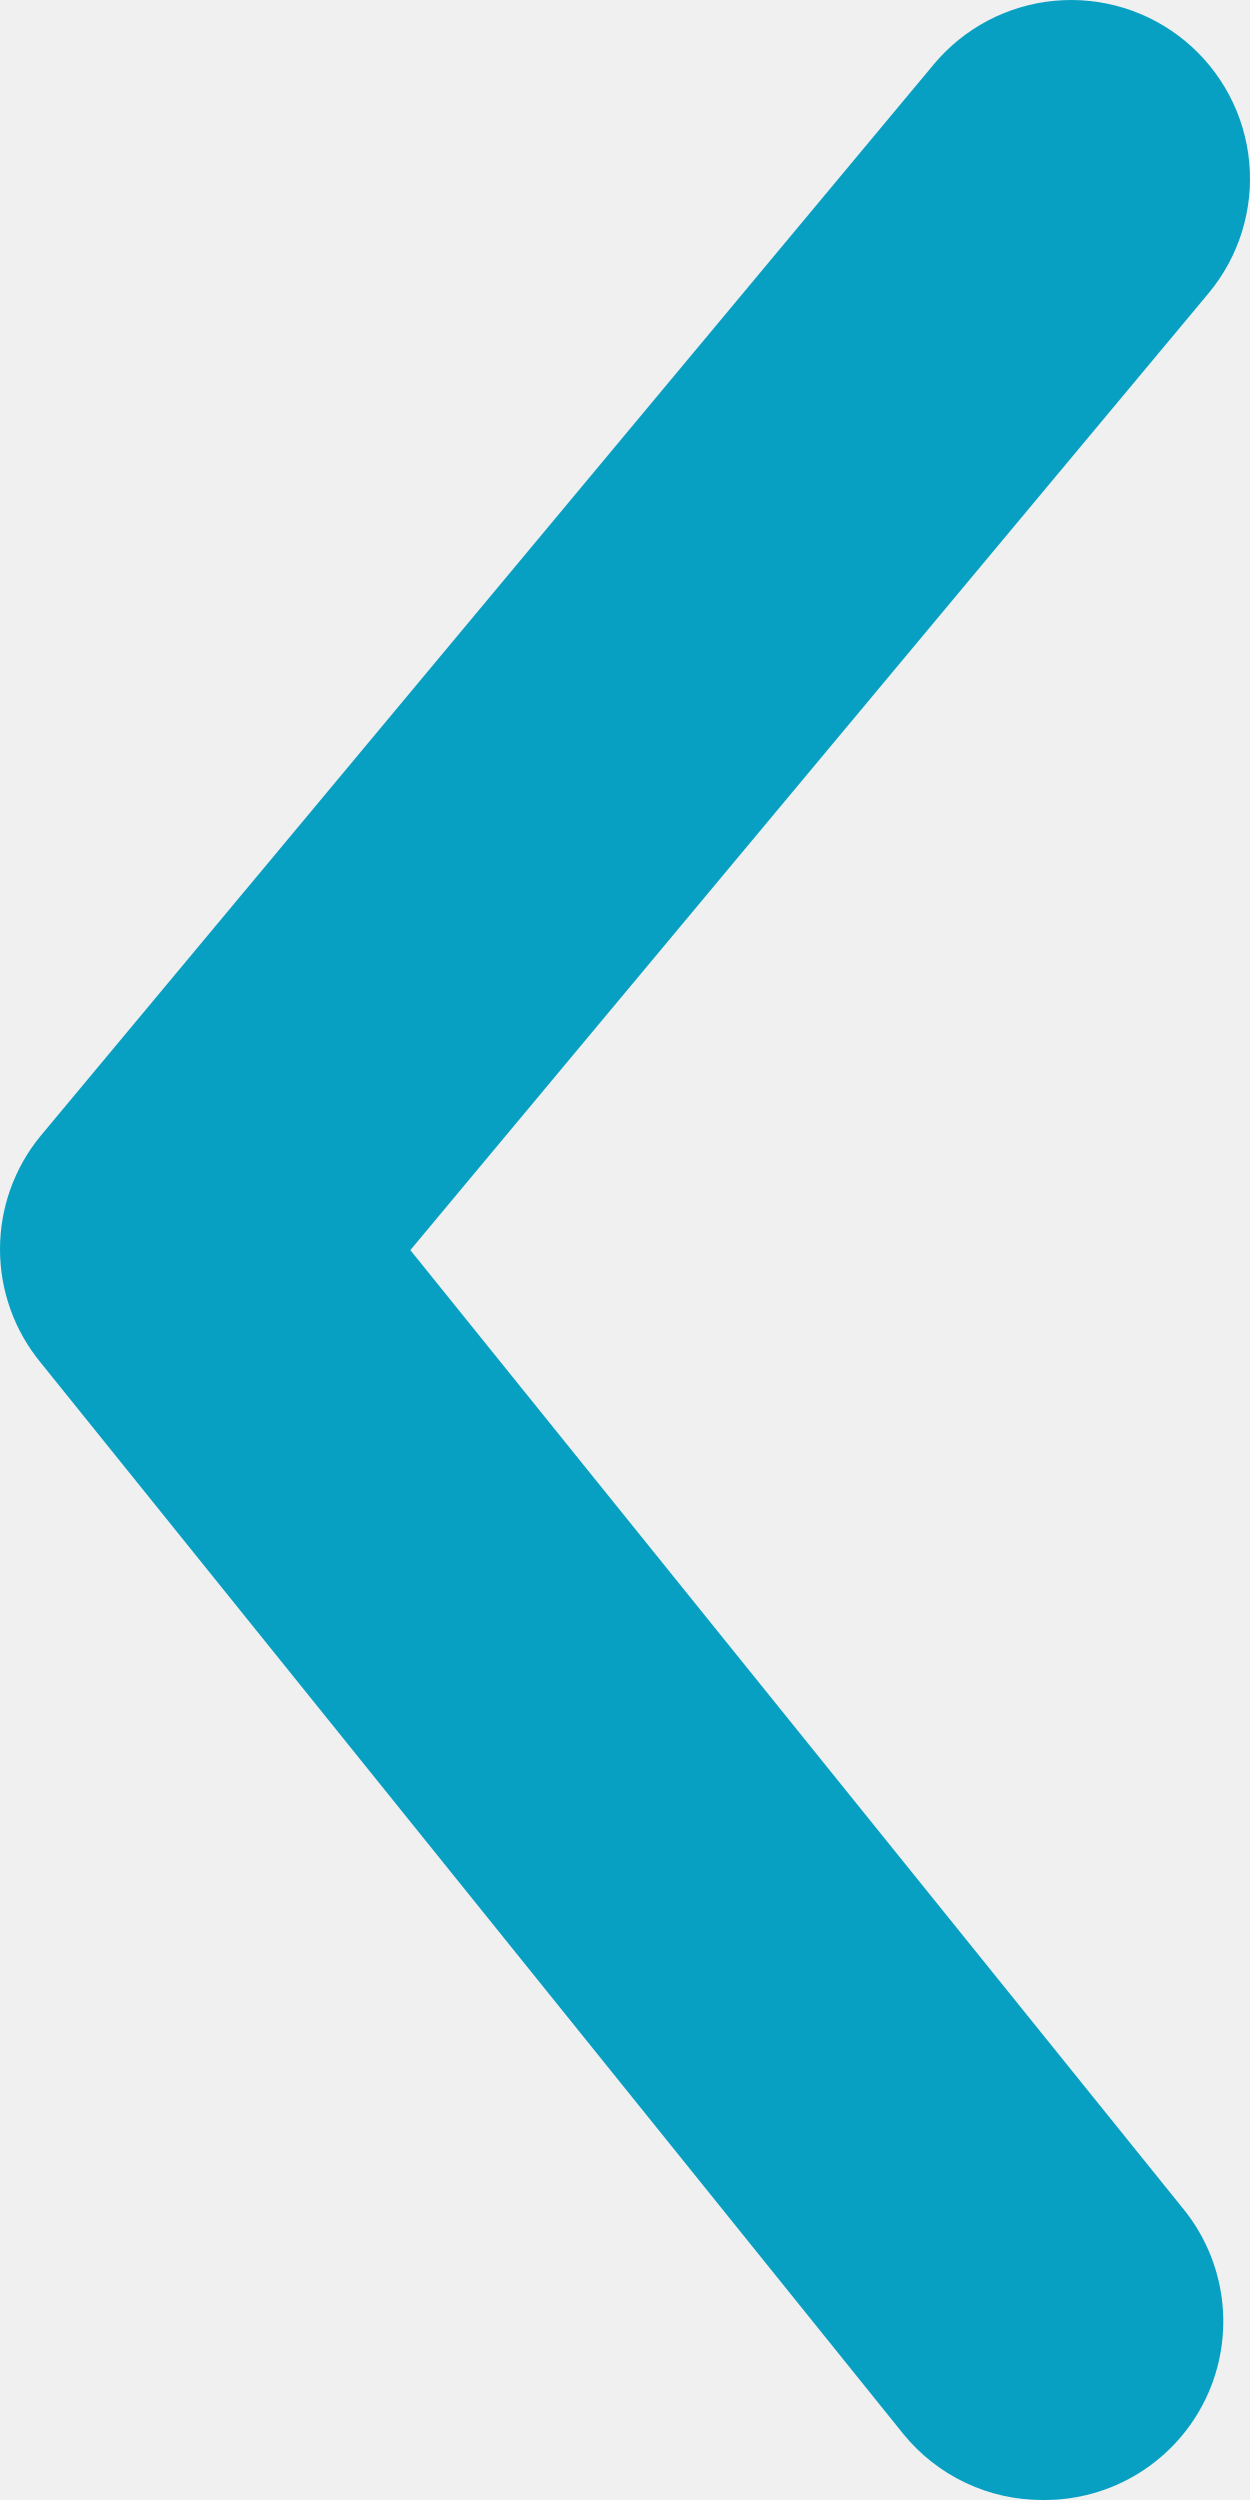
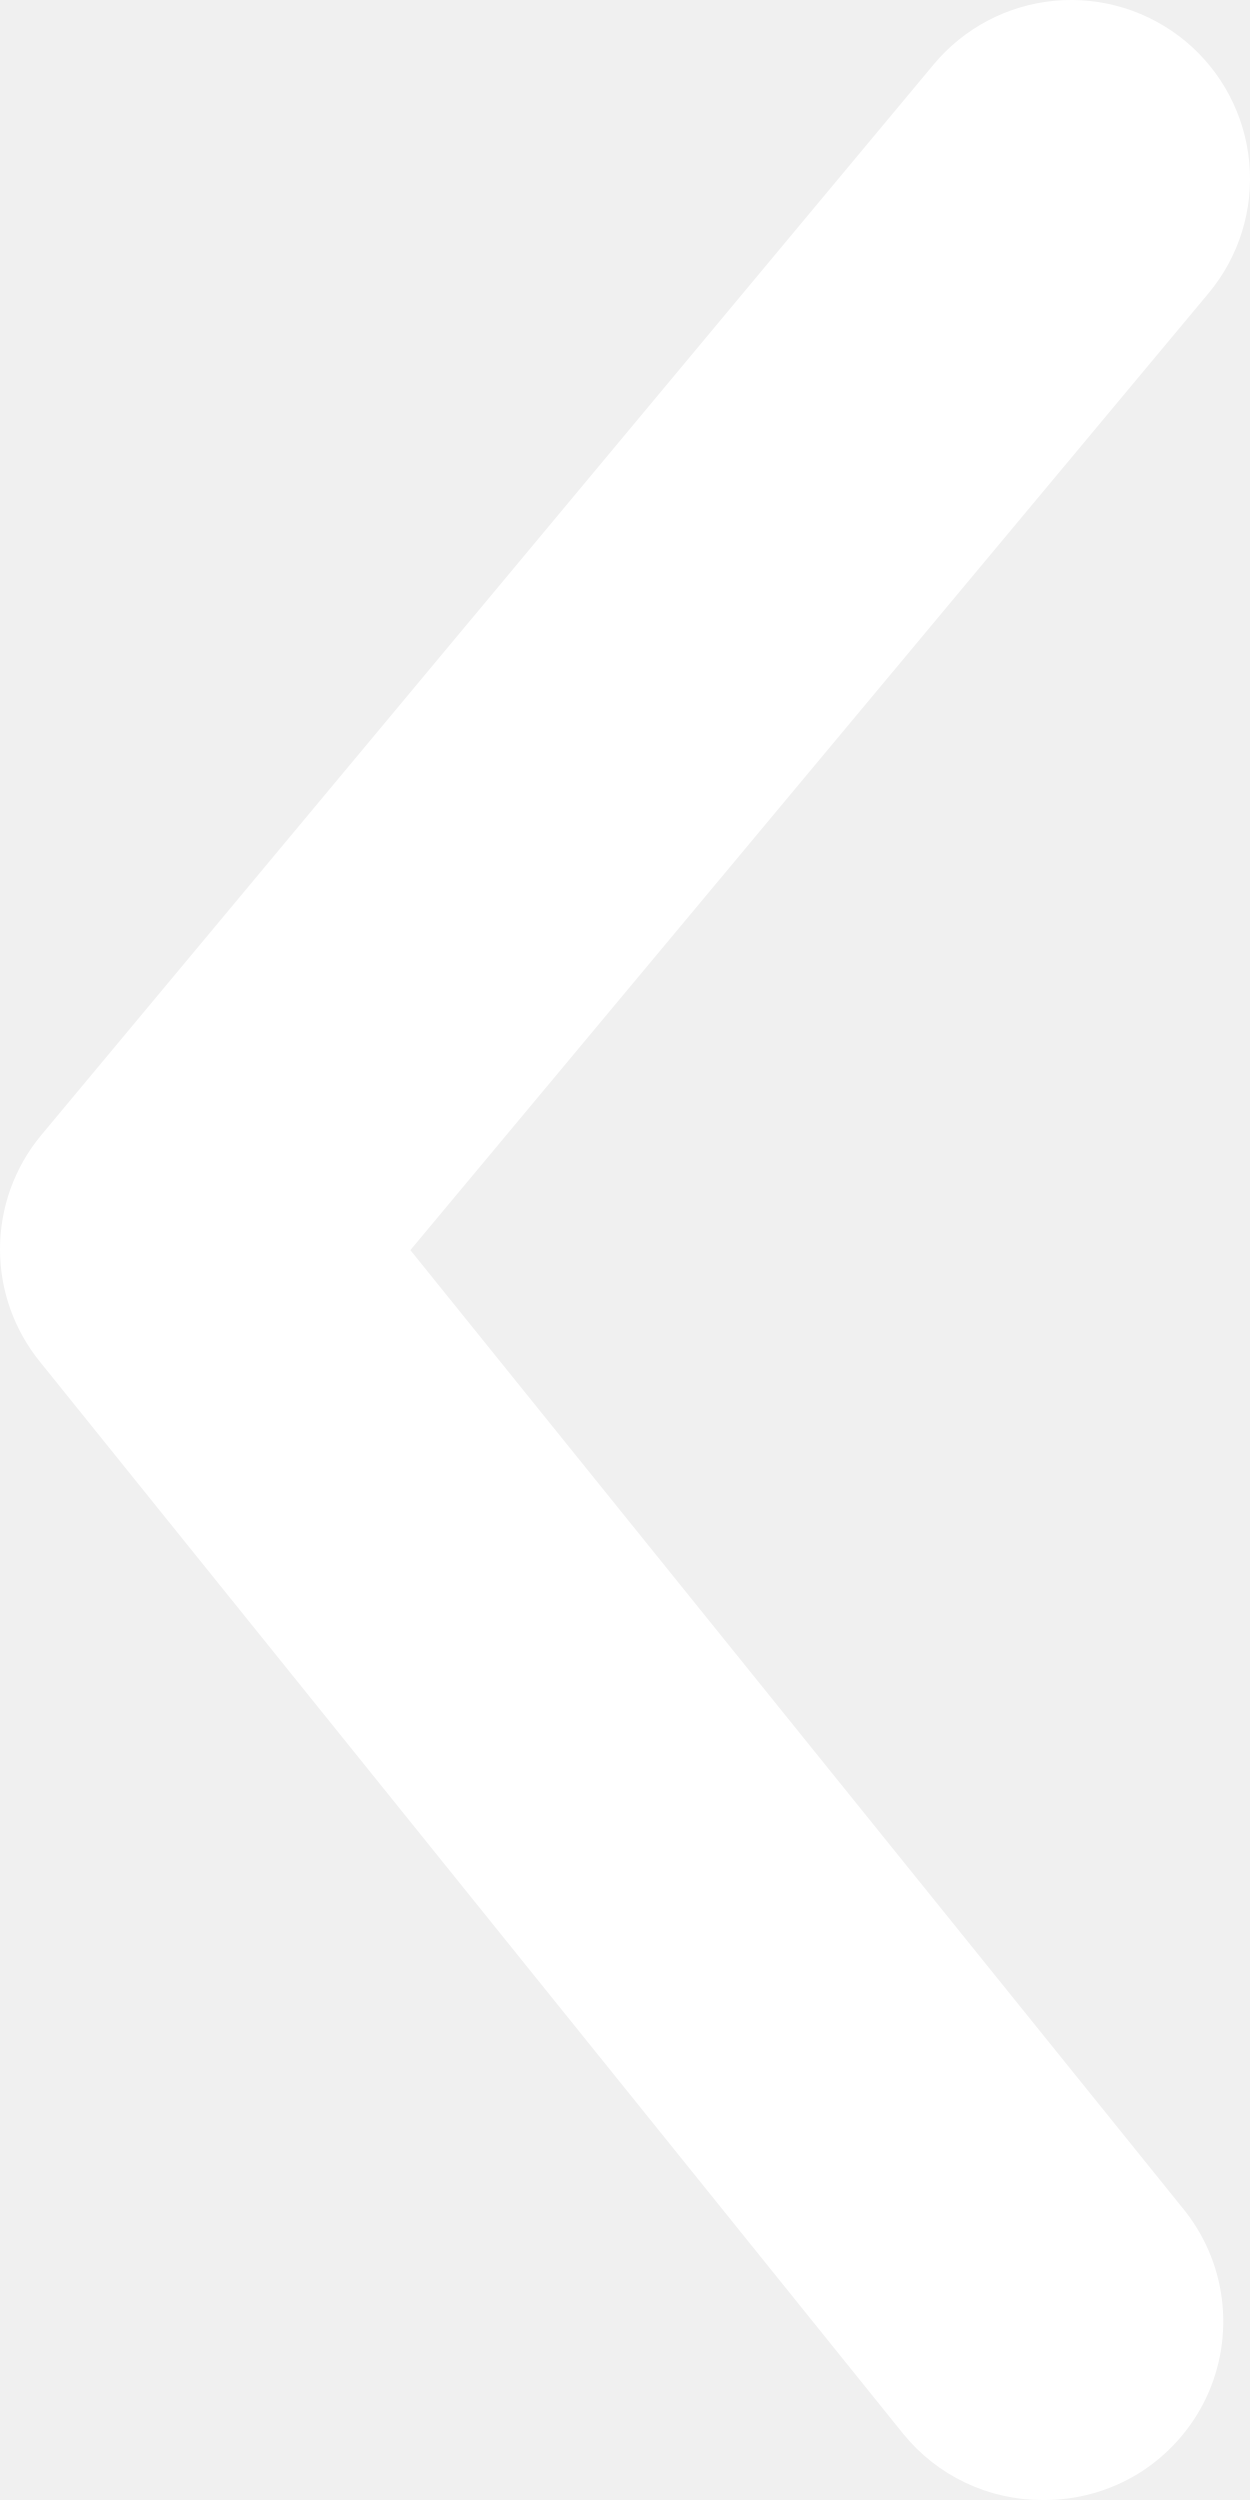
- <svg xmlns="http://www.w3.org/2000/svg" width="33" height="66" viewBox="0 0 33 66" fill="none">
-   <path d="M27.524 66C26.82 66.002 26.124 65.847 25.488 65.545C24.851 65.243 24.291 64.802 23.847 64.256L1.073 35.972C0.379 35.129 0 34.071 0 32.979C0 31.887 0.379 30.829 1.073 29.986L24.648 1.703C25.449 0.74 26.599 0.135 27.846 0.02C29.092 -0.095 30.334 0.29 31.297 1.09C32.26 1.89 32.865 3.04 32.98 4.286C33.095 5.533 32.71 6.774 31.91 7.737L10.833 33.003L31.202 58.269C31.779 58.961 32.145 59.803 32.258 60.697C32.37 61.59 32.225 62.498 31.838 63.311C31.451 64.124 30.839 64.809 30.075 65.286C29.31 65.763 28.425 66.01 27.524 66Z" fill="#07a0c3" />
+ <svg xmlns="http://www.w3.org/2000/svg" width="10" height="20" viewBox="0 0 10 20" fill="none">
+   <path d="M8.341 20C8.127 20.001 7.916 19.953 7.724 19.862C7.531 19.771 7.361 19.637 7.226 19.471L0.325 10.901C0.115 10.645 0 10.325 0 9.994C0 9.663 0.115 9.342 0.325 9.087L7.469 0.516C7.712 0.224 8.06 0.041 8.438 0.006C8.816 -0.029 9.192 0.088 9.484 0.33C9.776 0.573 9.959 0.921 9.994 1.299C10.029 1.677 9.912 2.053 9.67 2.344L3.283 10.001L9.455 17.657C9.63 17.867 9.741 18.122 9.775 18.393C9.809 18.664 9.765 18.939 9.648 19.185C9.531 19.431 9.345 19.639 9.114 19.784C8.882 19.928 8.614 20.003 8.341 20Z" fill="white" />
</svg>
